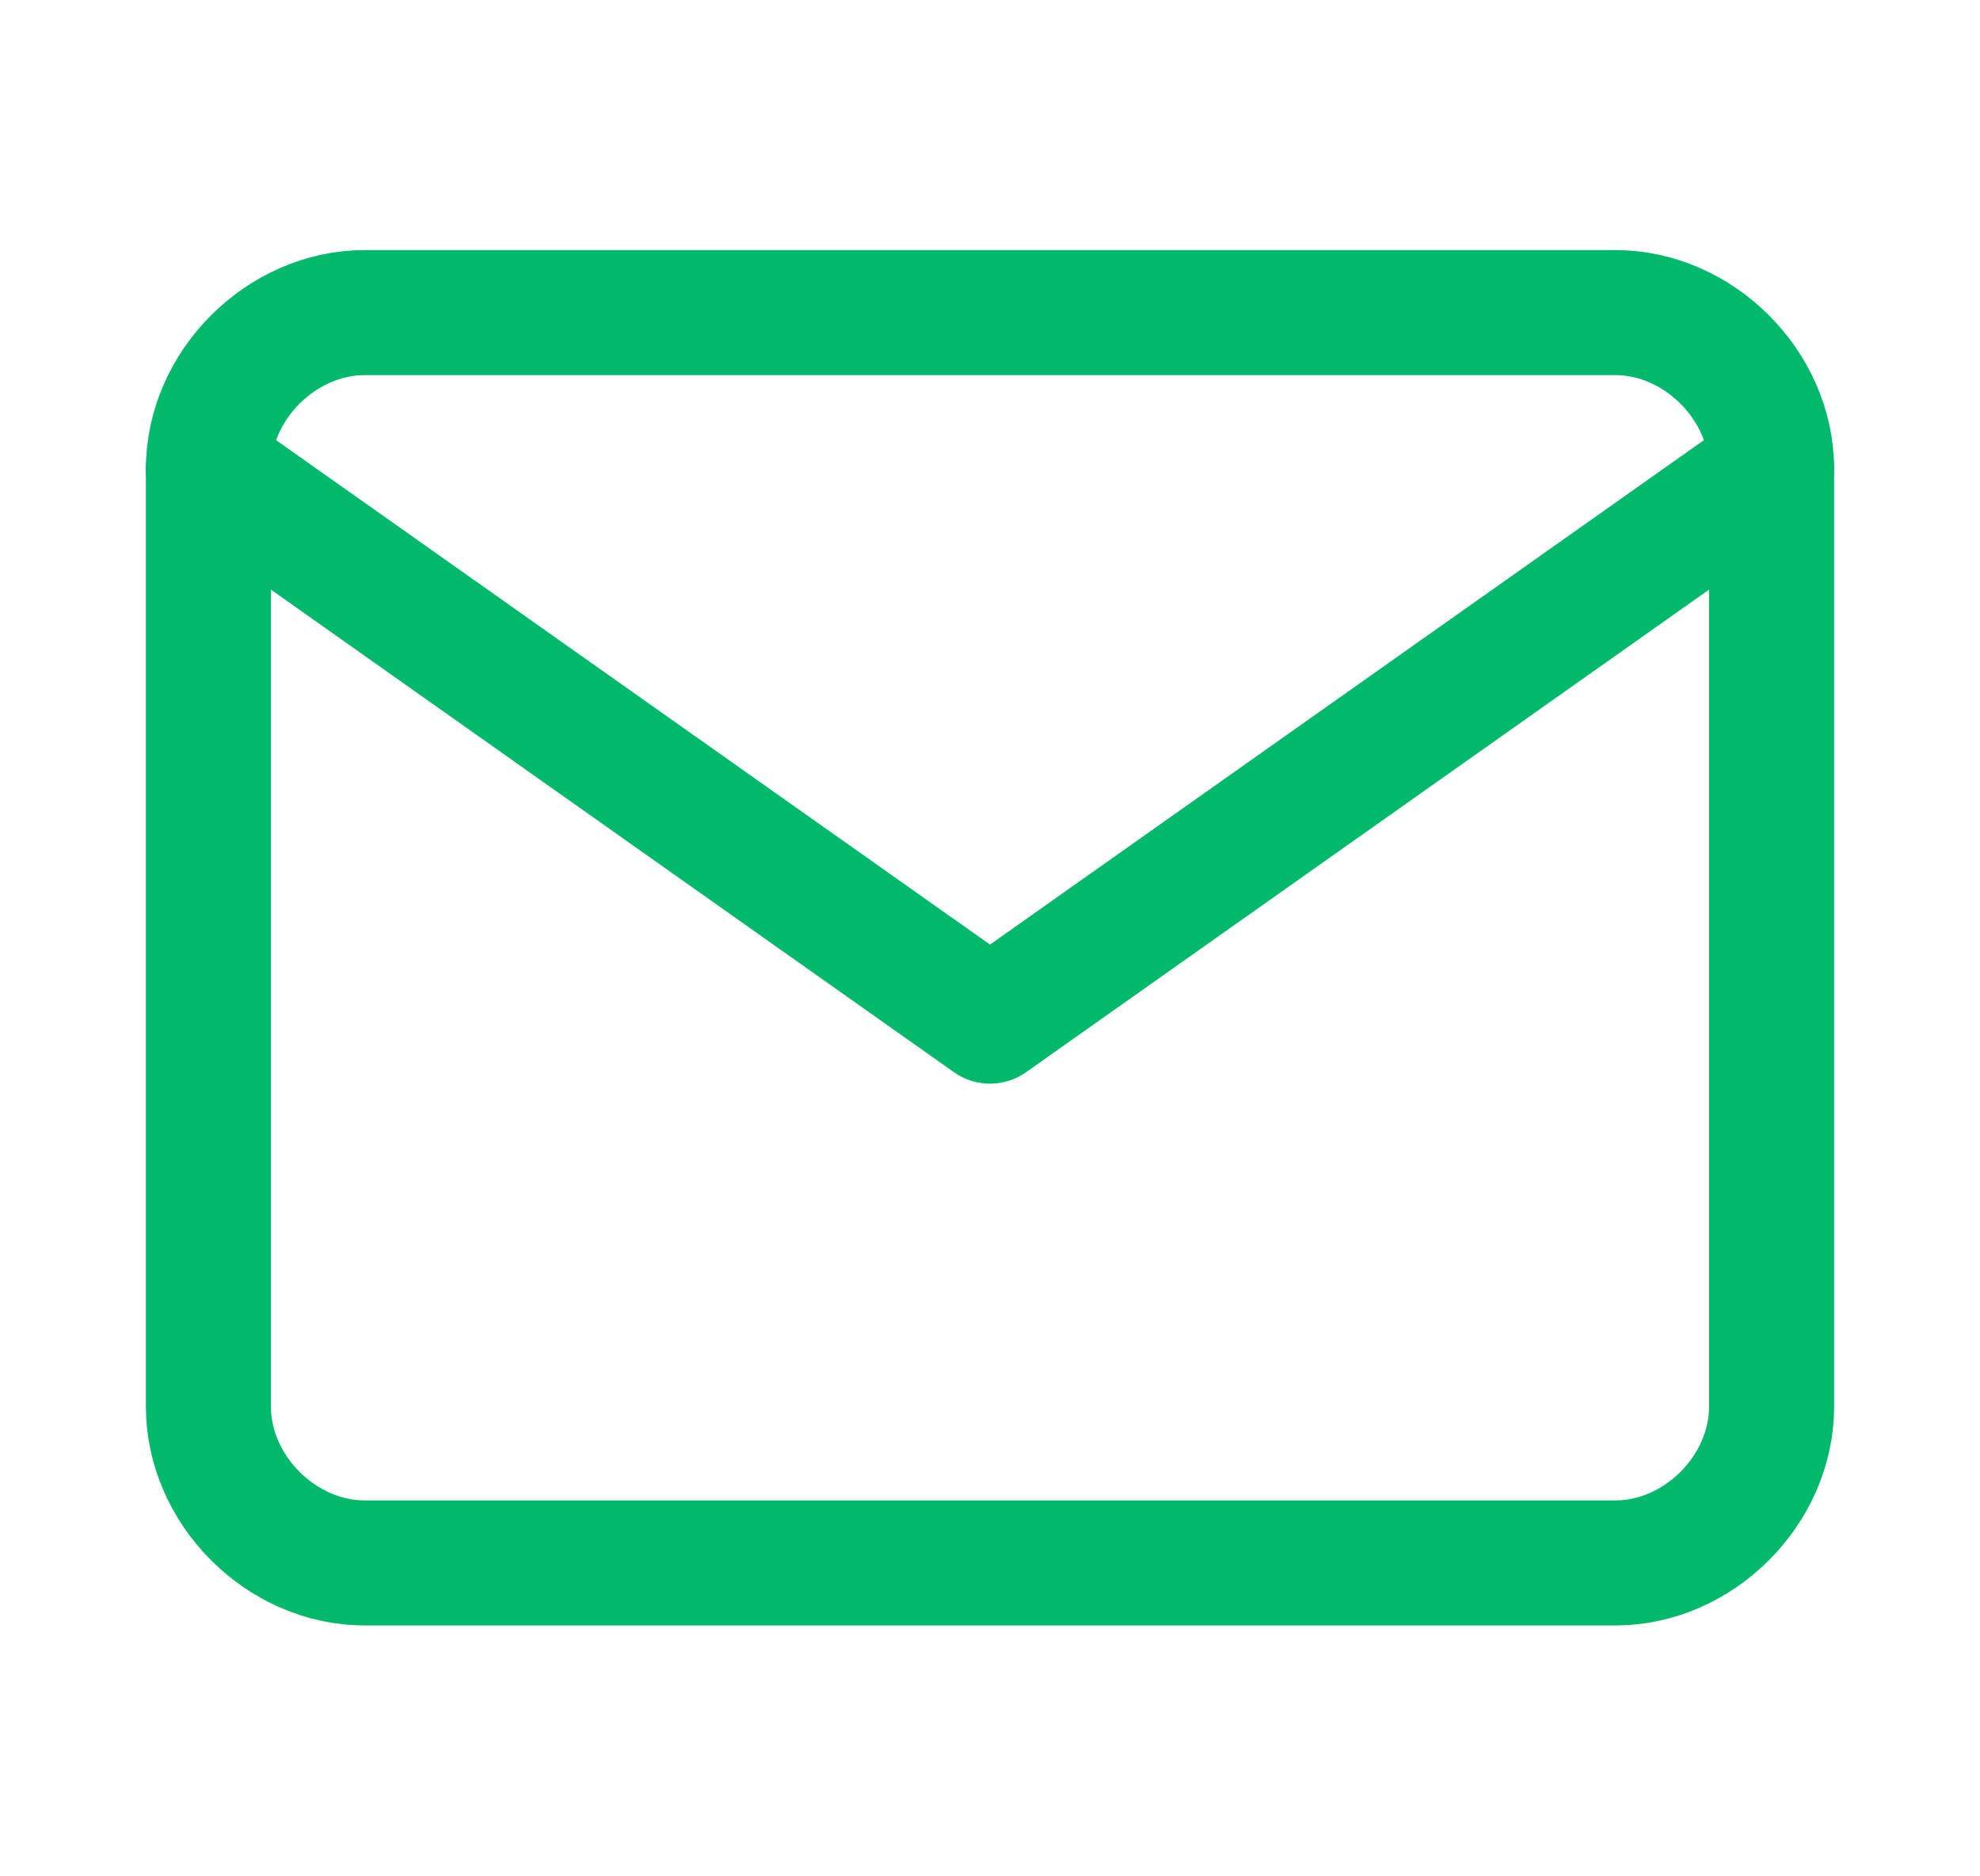
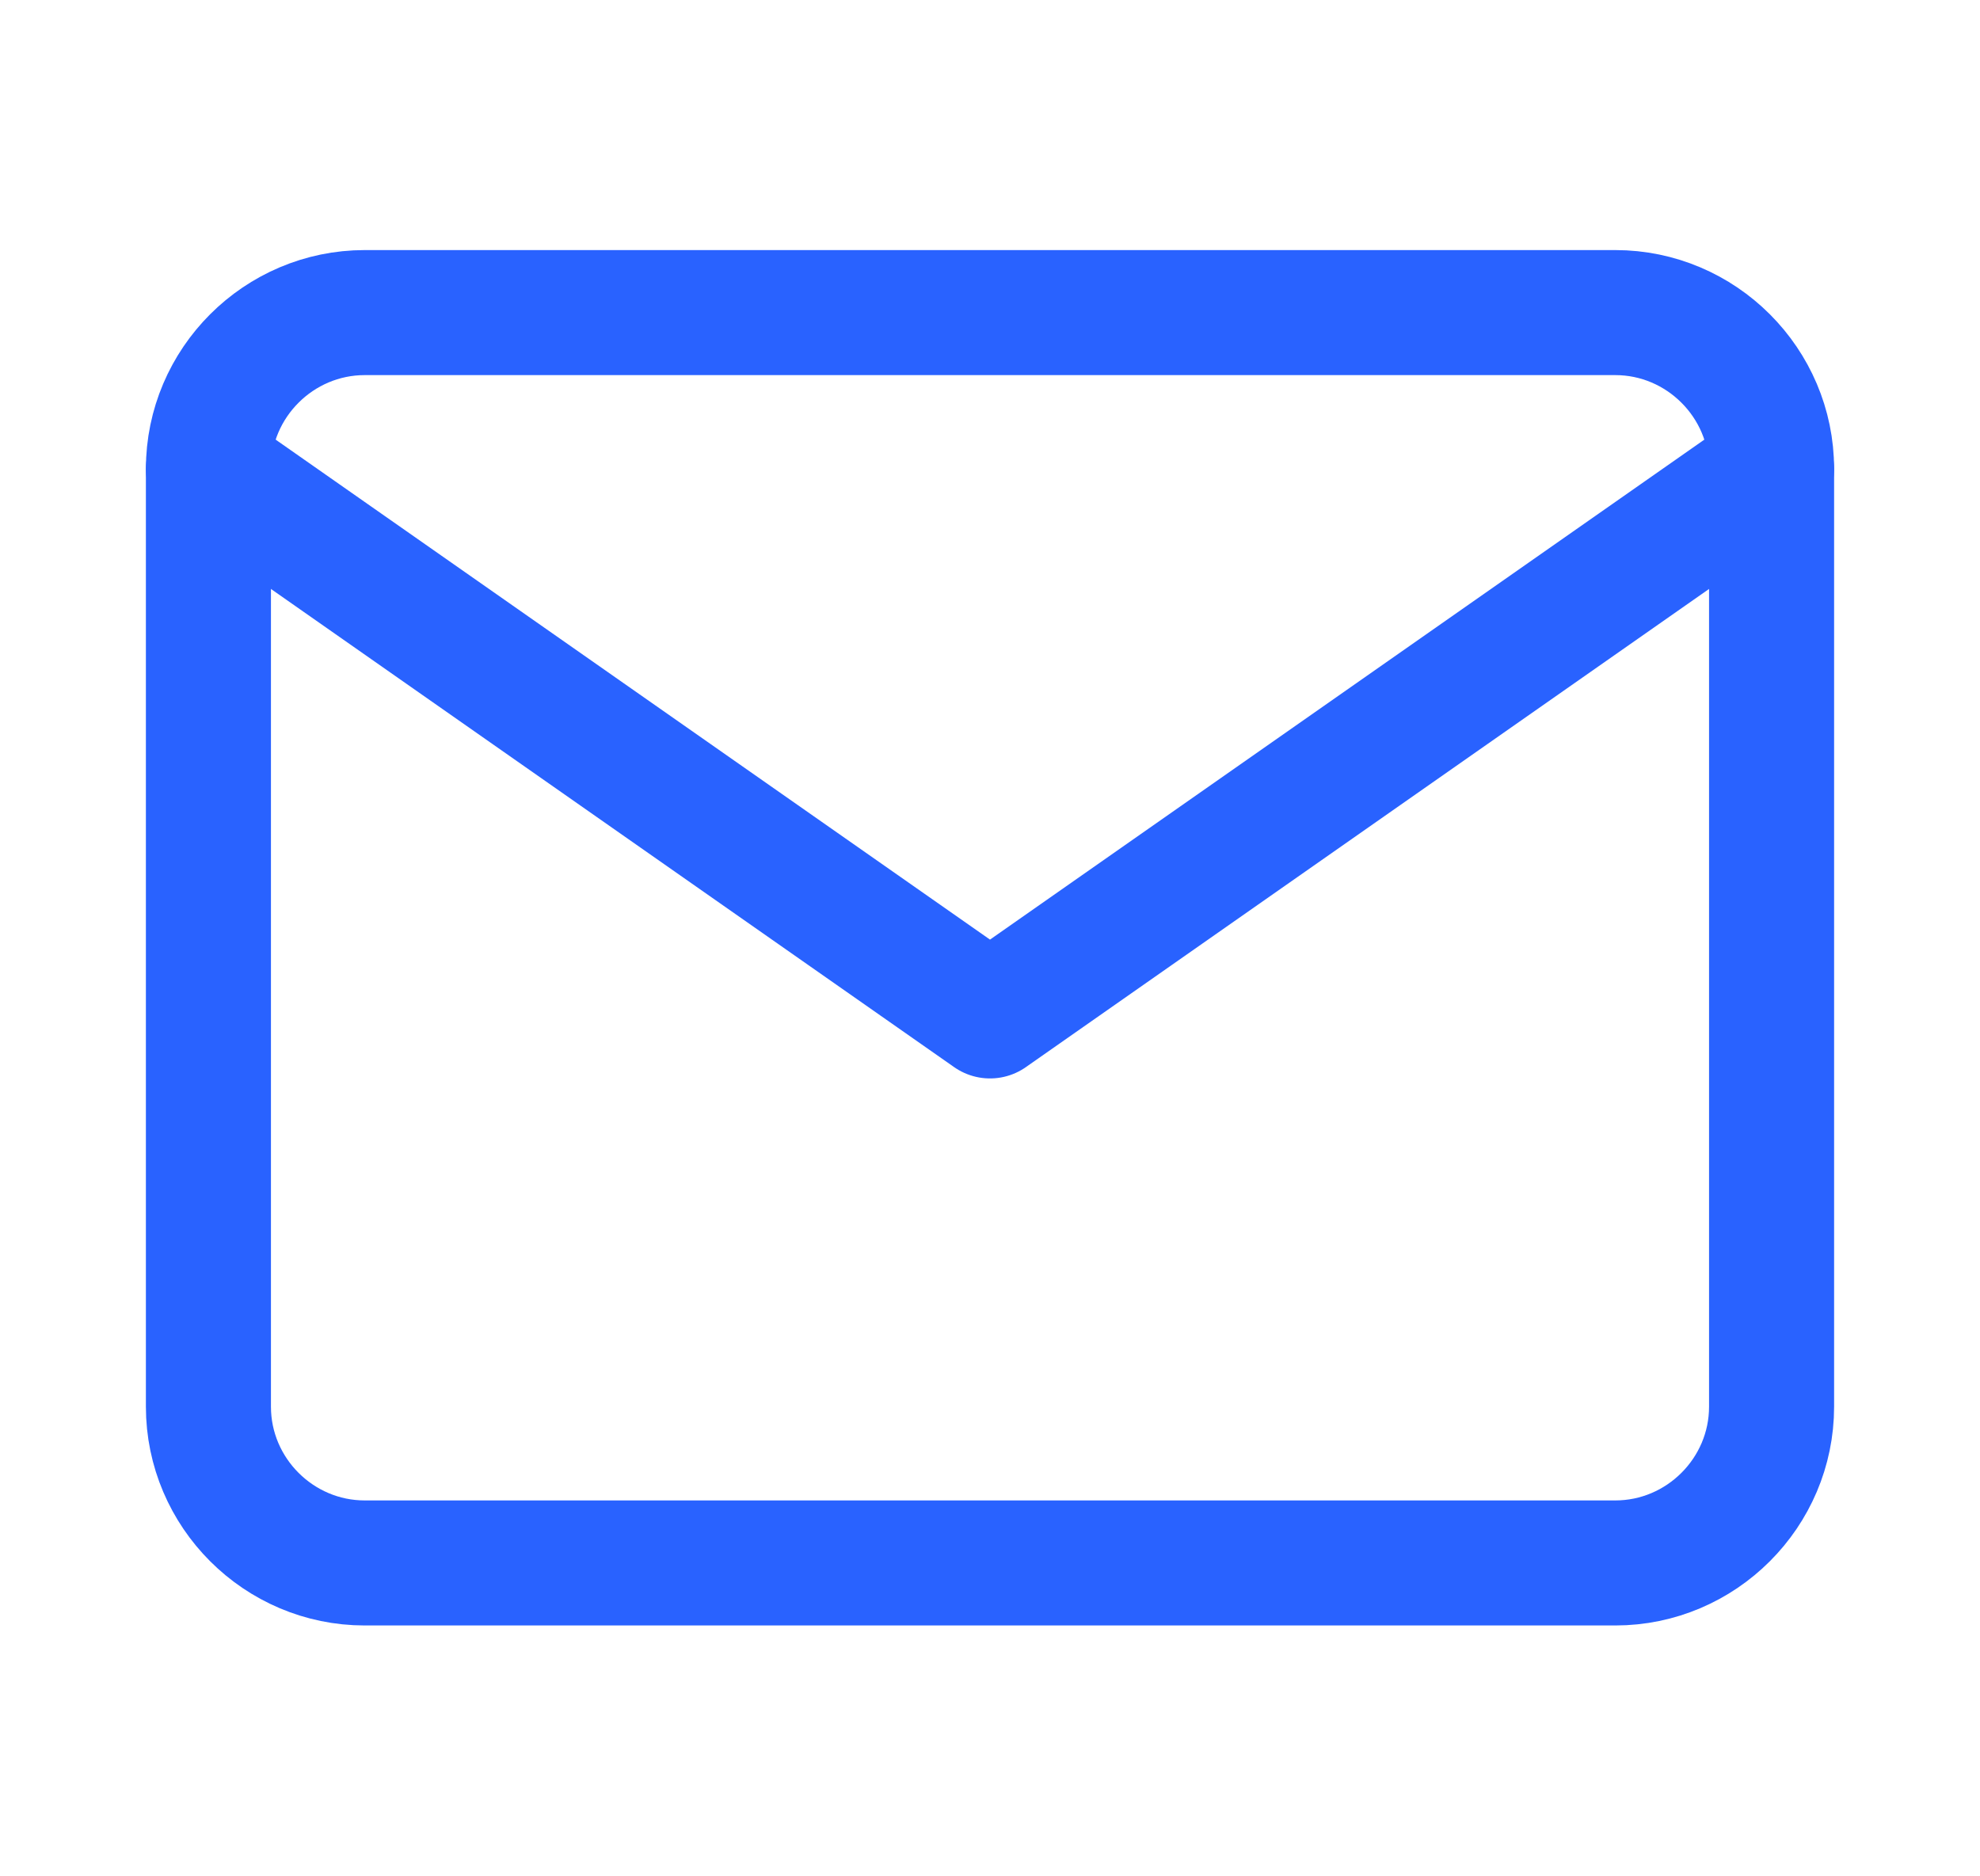
- <svg xmlns="http://www.w3.org/2000/svg" version="1.1" id="Layer_1" x="0px" y="0px" viewBox="0 0 19 18" style="enable-background:new 0 0 19 18;" xml:space="preserve">
-   <style type="text/css">
- 	.st0{fill:none;stroke:#00B96B;stroke-width:1.2;stroke-linecap:round;stroke-linejoin:round;}
- </style>
-   <path class="st0" d="M3.5,3h12C16.3,3,17,3.7,17,4.5v9c0,0.8-0.7,1.5-1.5,1.5h-12C2.7,15,2,14.3,2,13.5v-9C2,3.7,2.7,3,3.5,3z" />
-   <path class="st0" d="M17,4.5L9.5,9.8L2,4.5" />
+ <svg xmlns="http://www.w3.org/2000/svg" width="19" height="18" viewBox="0 0 19 18" fill="none">
+   <path d="M3.5 3H15.5C16.325 3 17 3.675 17 4.5V13.5C17 14.325 16.325 15 15.5 15H3.5C2.675 15 2 14.325 2 13.5V4.5C2 3.675 2.675 3 3.5 3Z" stroke="#2962FF" stroke-width="1.2" stroke-linecap="round" stroke-linejoin="round" />
+   <path d="M17 4.5L9.5 9.75L2 4.5" stroke="#2962FF" stroke-width="1.2" stroke-linecap="round" stroke-linejoin="round" />
</svg>
